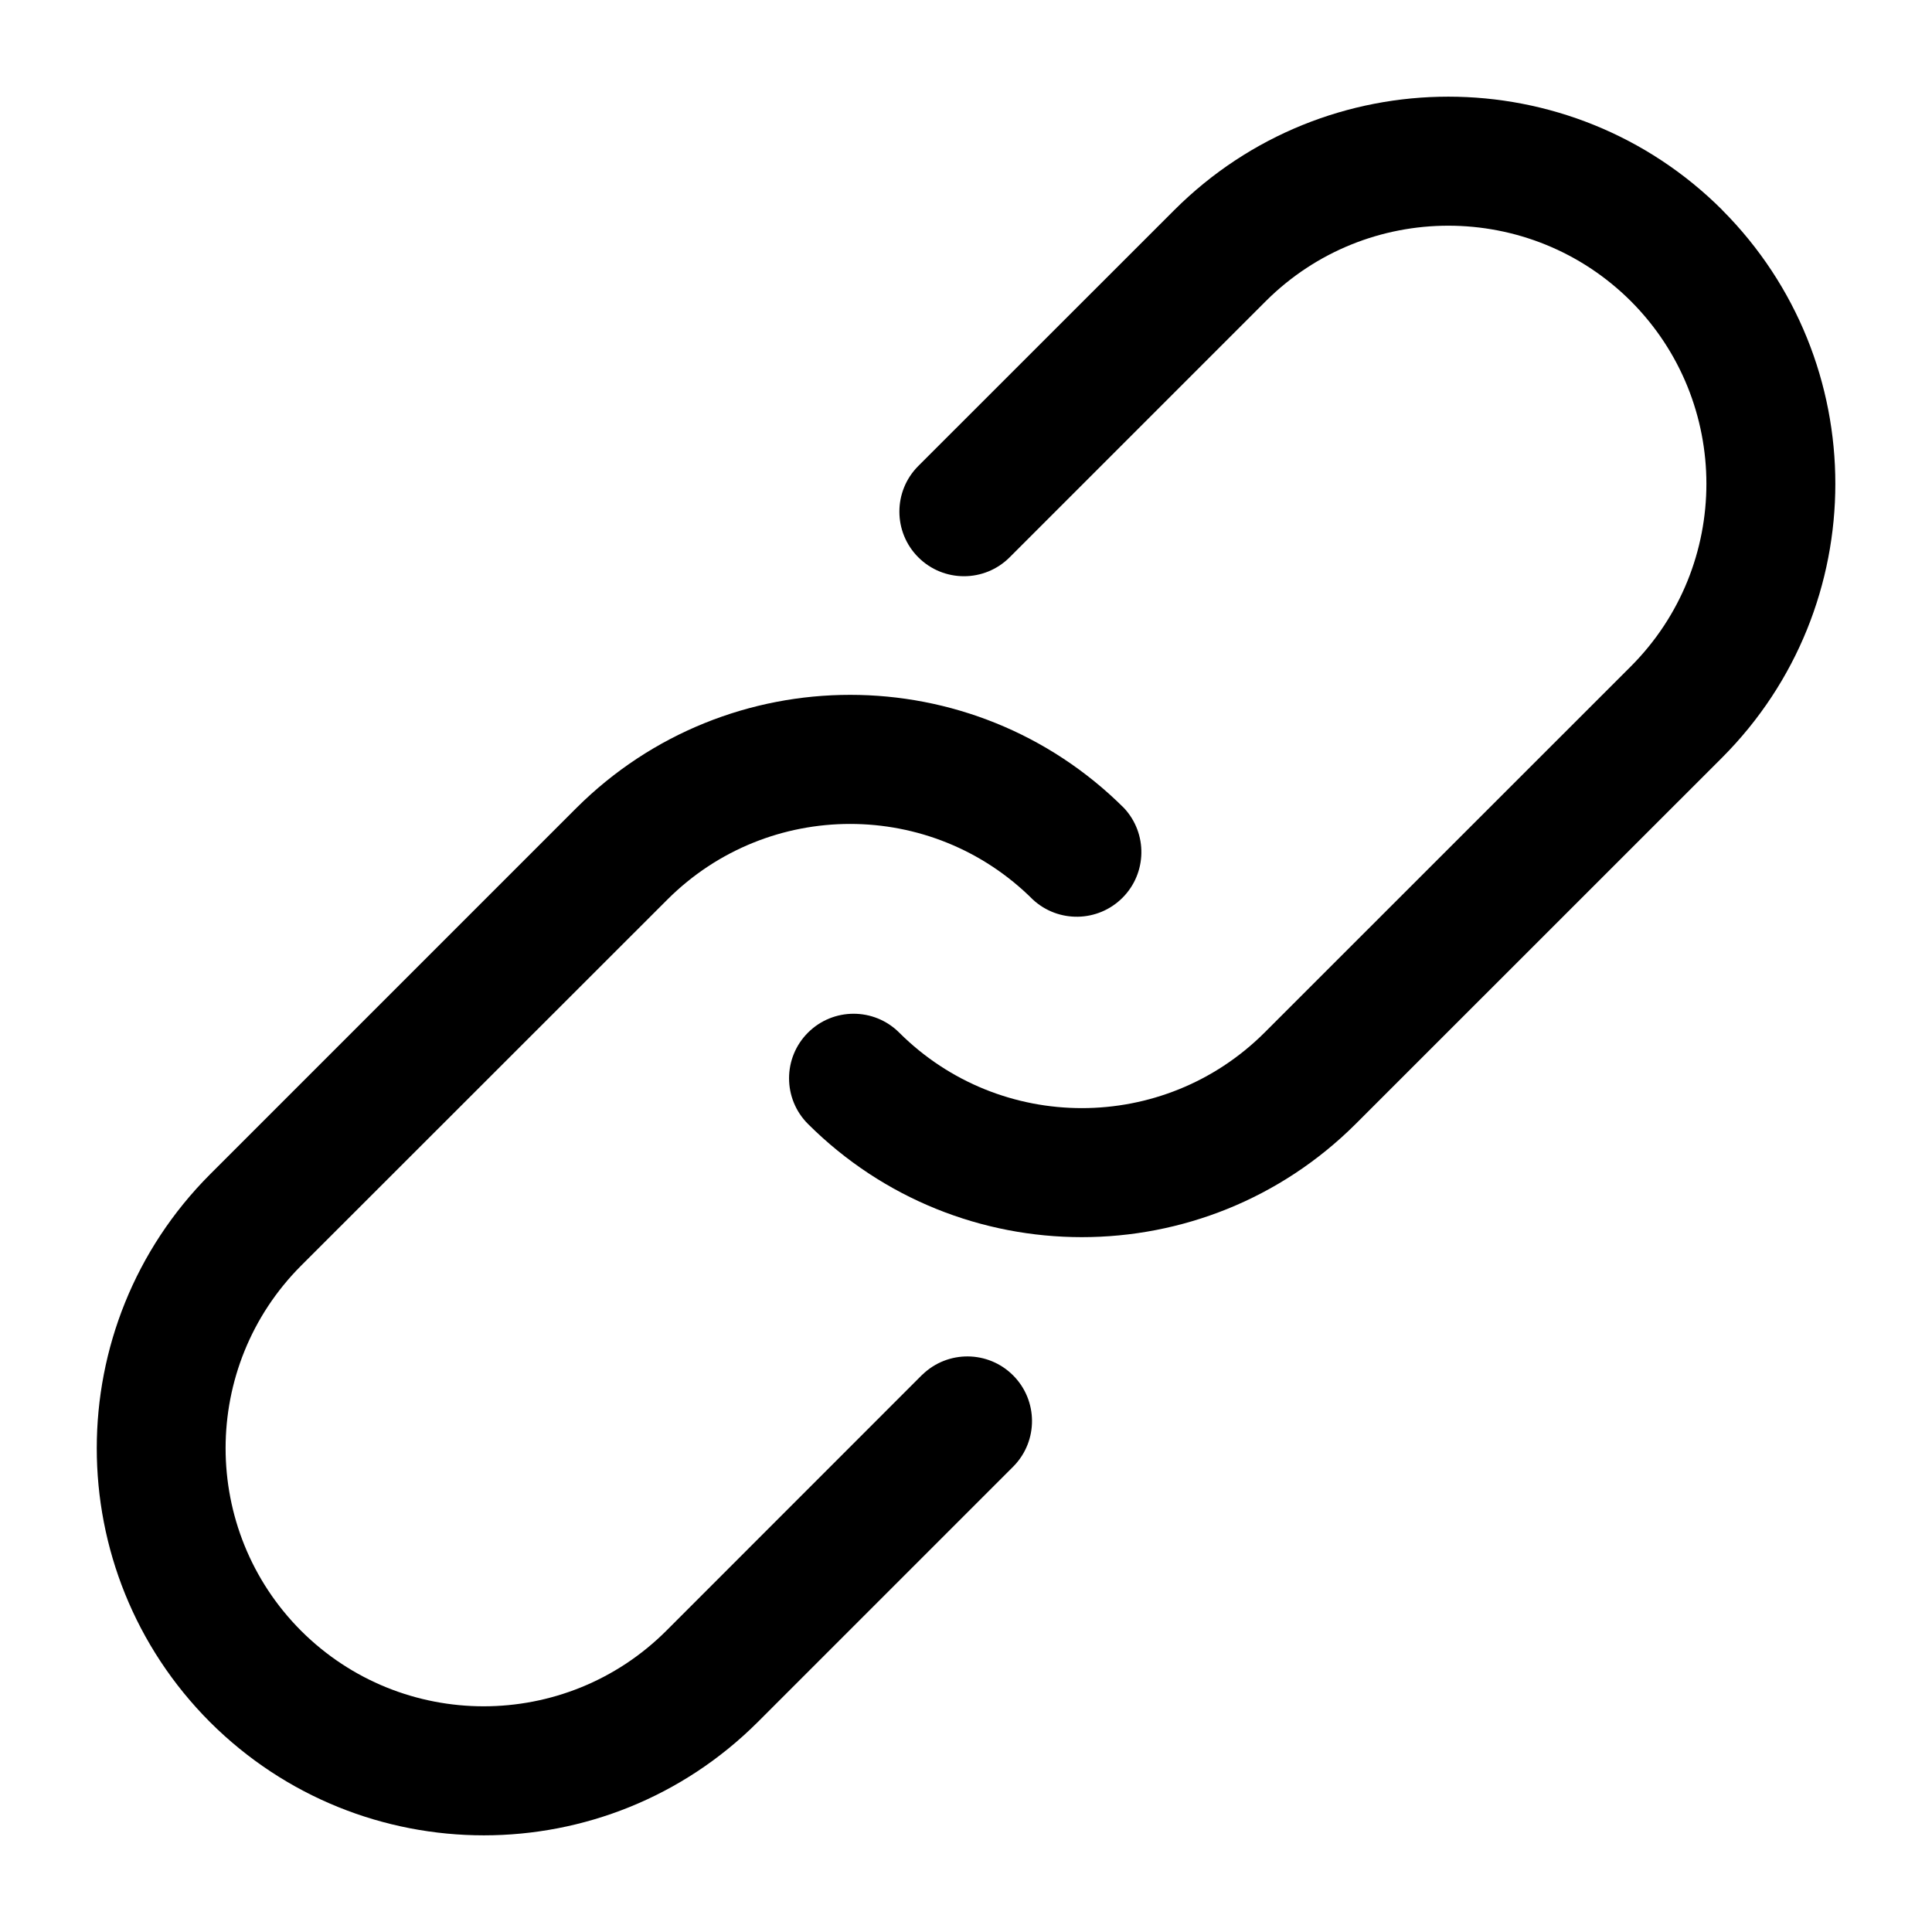
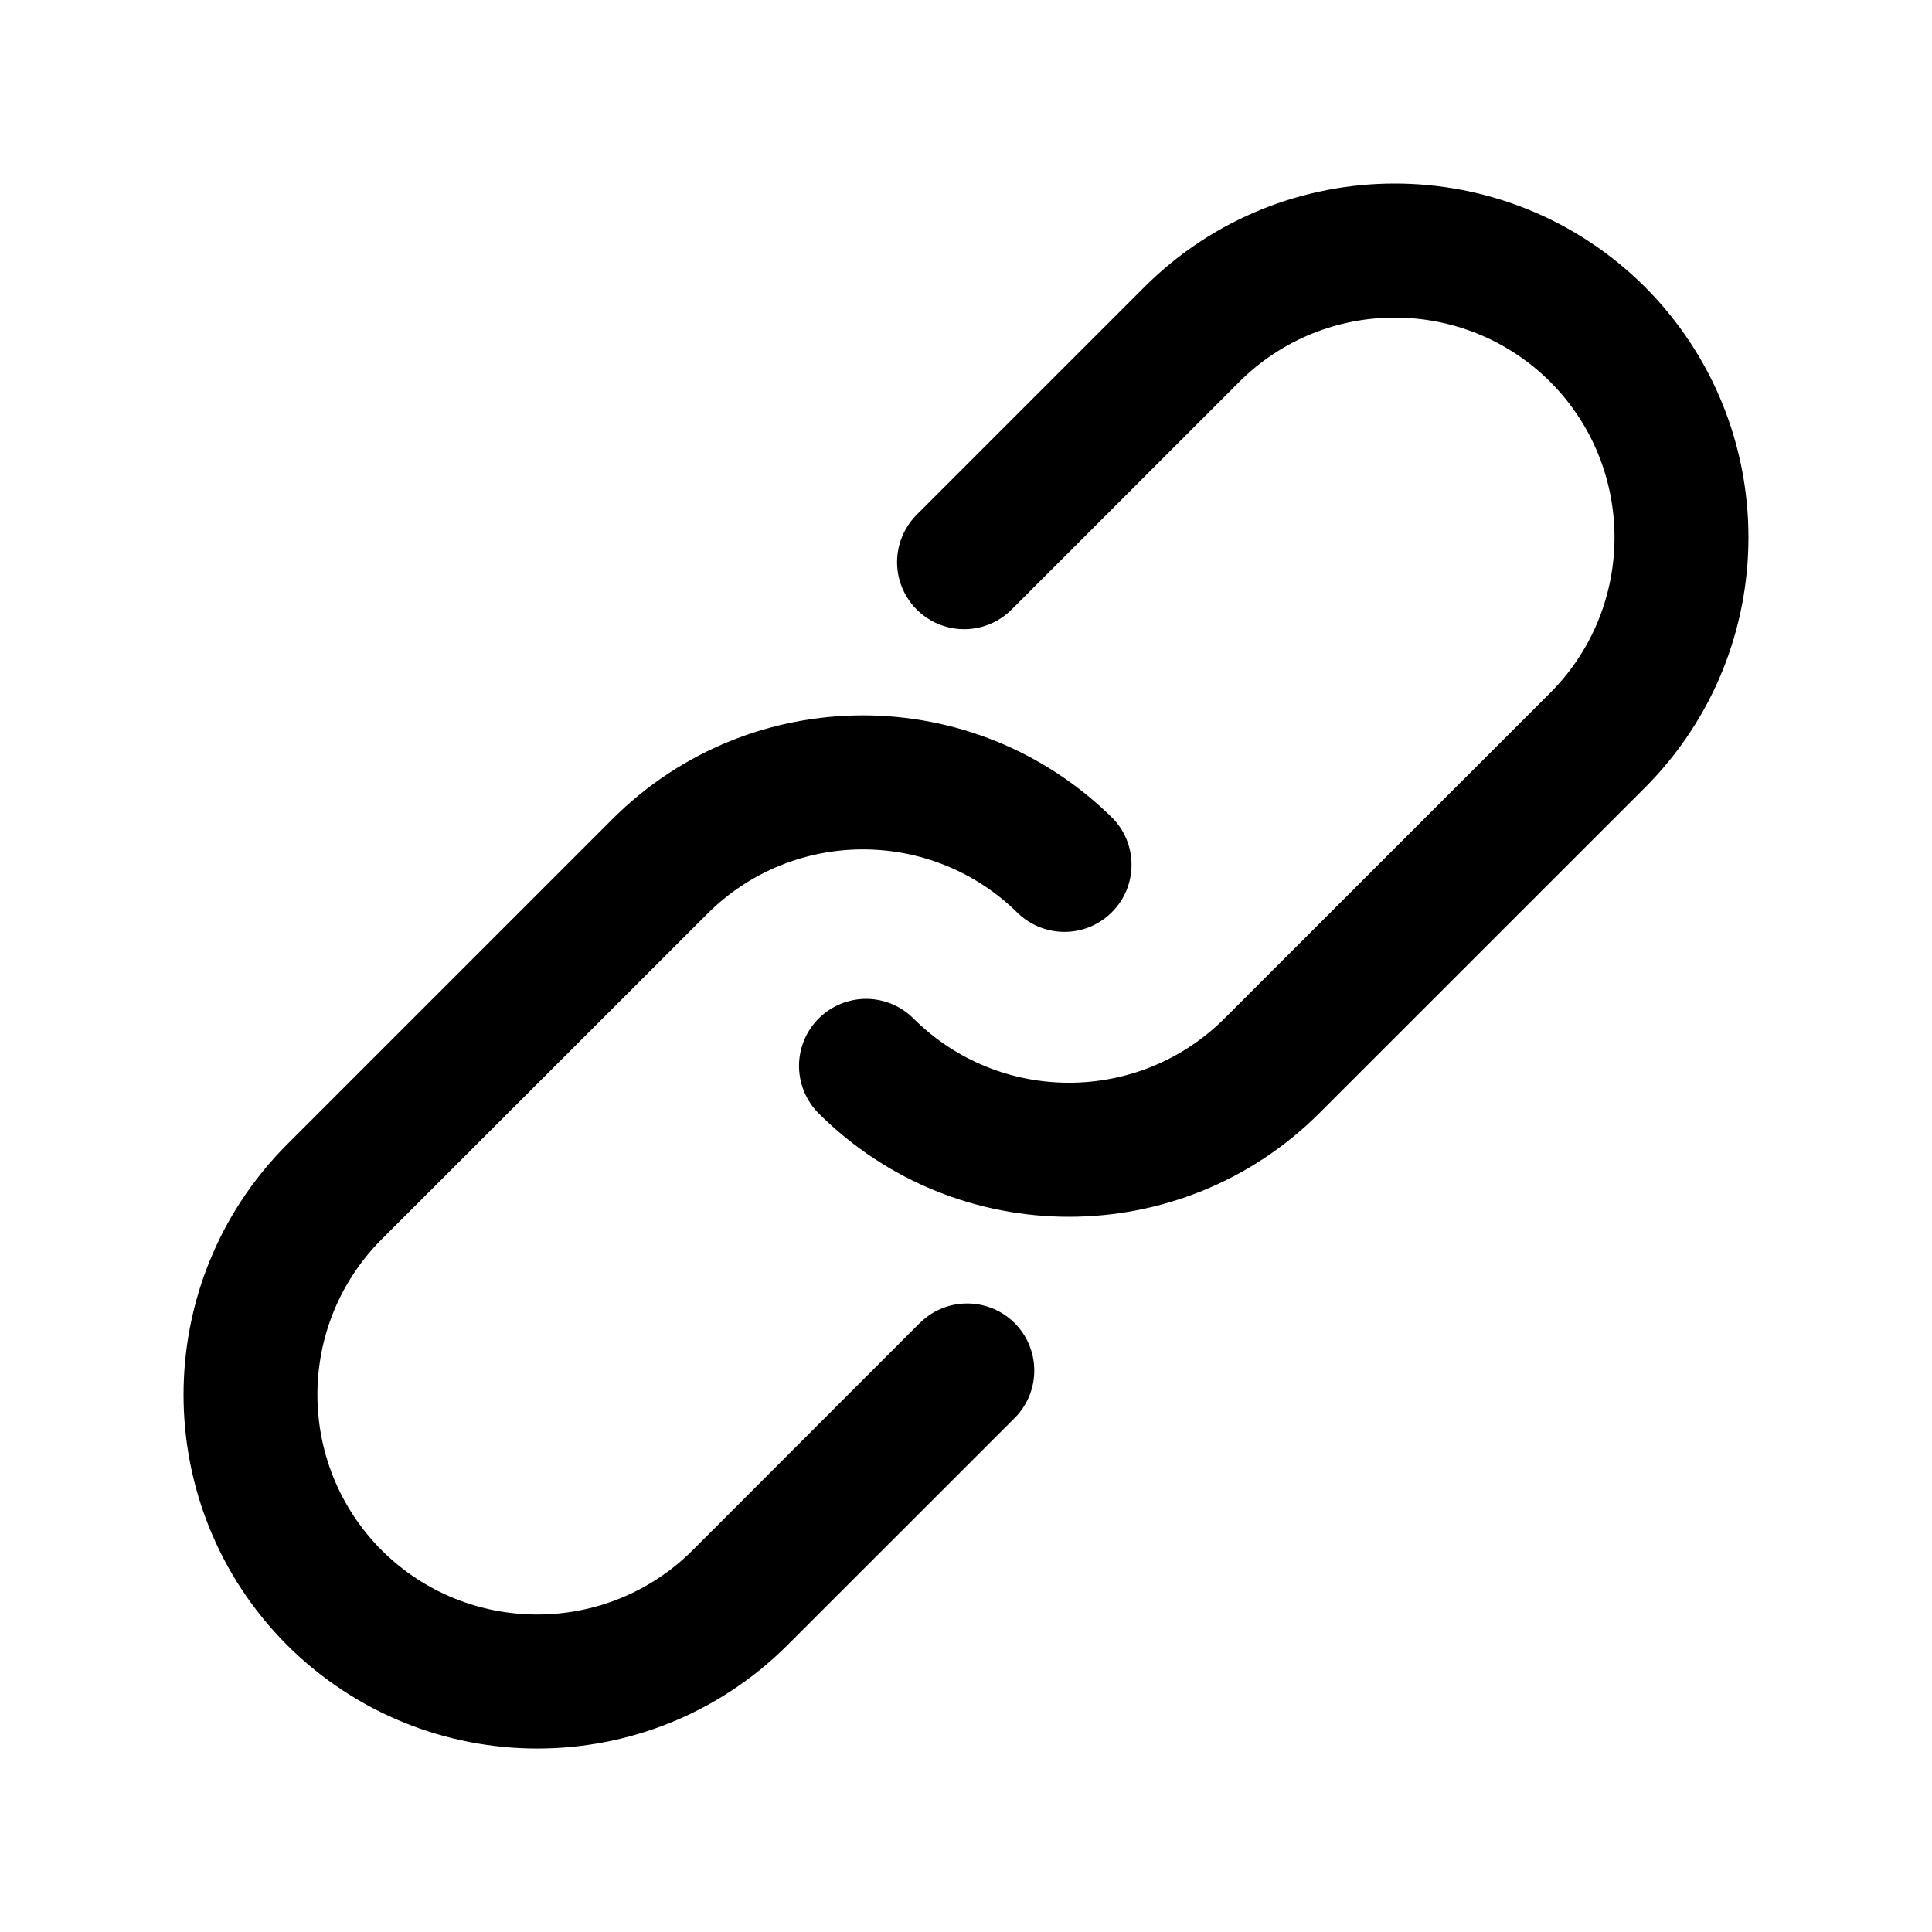
<svg id="permalink" viewBox="0 0 20 20">
-   <path d="M9.548 14.23l-2.651 2.652a2.676 2.676 0 0 1-3.78 0 2.676 2.676 0 0 1 0-3.78L6.91 9.311a2.677 2.677 0 0 1 3.781 0 .669.669 0 0 0 .945-.946 4.015 4.015 0 0 0-5.67 0l-3.792 3.792a4.014 4.014 0 0 0 0 5.67 4.014 4.014 0 0 0 5.67 0l2.65-2.65a.669.669 0 0 0-.945-.947zm8.28-12.057a4.014 4.014 0 0 0-5.67 0L9.506 4.824a.668.668 0 1 0 .946.945l2.651-2.651a2.676 2.676 0 0 1 3.78 0 2.676 2.676 0 0 1 0 3.78L13.09 10.69a2.678 2.678 0 0 1-3.781 0 .668.668 0 1 0-.945.945 4.015 4.015 0 0 0 5.67 0l3.793-3.792a4.014 4.014 0 0 0 0-5.67z" fill-rule="nonzero" fill="currentColor" />
+   <path d="M9.527,13.69 L9.598,13.661 L9.529,13.689 C9.802,13.425 10.236,13.429 10.504,13.697 C10.772,13.966 10.775,14.4 10.509,14.674 L8.153,17.029 C6.722,18.458 4.404,18.458 2.971,17.029 C1.543,15.597 1.543,13.279 2.972,11.847 L6.343,8.476 C7.775,7.048 10.092,7.048 11.527,8.479 C11.782,8.752 11.775,9.179 11.51,9.443 C11.246,9.708 10.82,9.716 10.543,9.459 C9.653,8.571 8.213,8.571 7.323,9.459 L3.951,12.829 C3.064,13.718 3.064,15.158 3.951,16.048 C4.841,16.935 6.281,16.935 7.17,16.048 L9.527,13.69 Z M17.028,8.154 L13.656,11.525 C12.224,12.953 9.907,12.953 8.474,11.525 C8.299,11.349 8.231,11.094 8.295,10.854 C8.359,10.615 8.546,10.428 8.786,10.364 C9.025,10.299 9.281,10.368 9.456,10.543 C10.346,11.43 11.786,11.43 12.676,10.543 L16.048,7.172 C16.935,6.283 16.935,4.843 16.048,3.953 C15.158,3.066 13.718,3.066 12.829,3.953 L10.472,6.31 C10.297,6.485 10.041,6.554 9.802,6.49 C9.562,6.426 9.375,6.239 9.31,5.999 C9.246,5.76 9.314,5.504 9.49,5.328 L11.847,2.971 C13.279,1.543 15.597,1.543 17.029,2.971 C18.457,4.404 18.457,6.722 17.028,8.154 Z" />
</svg>
